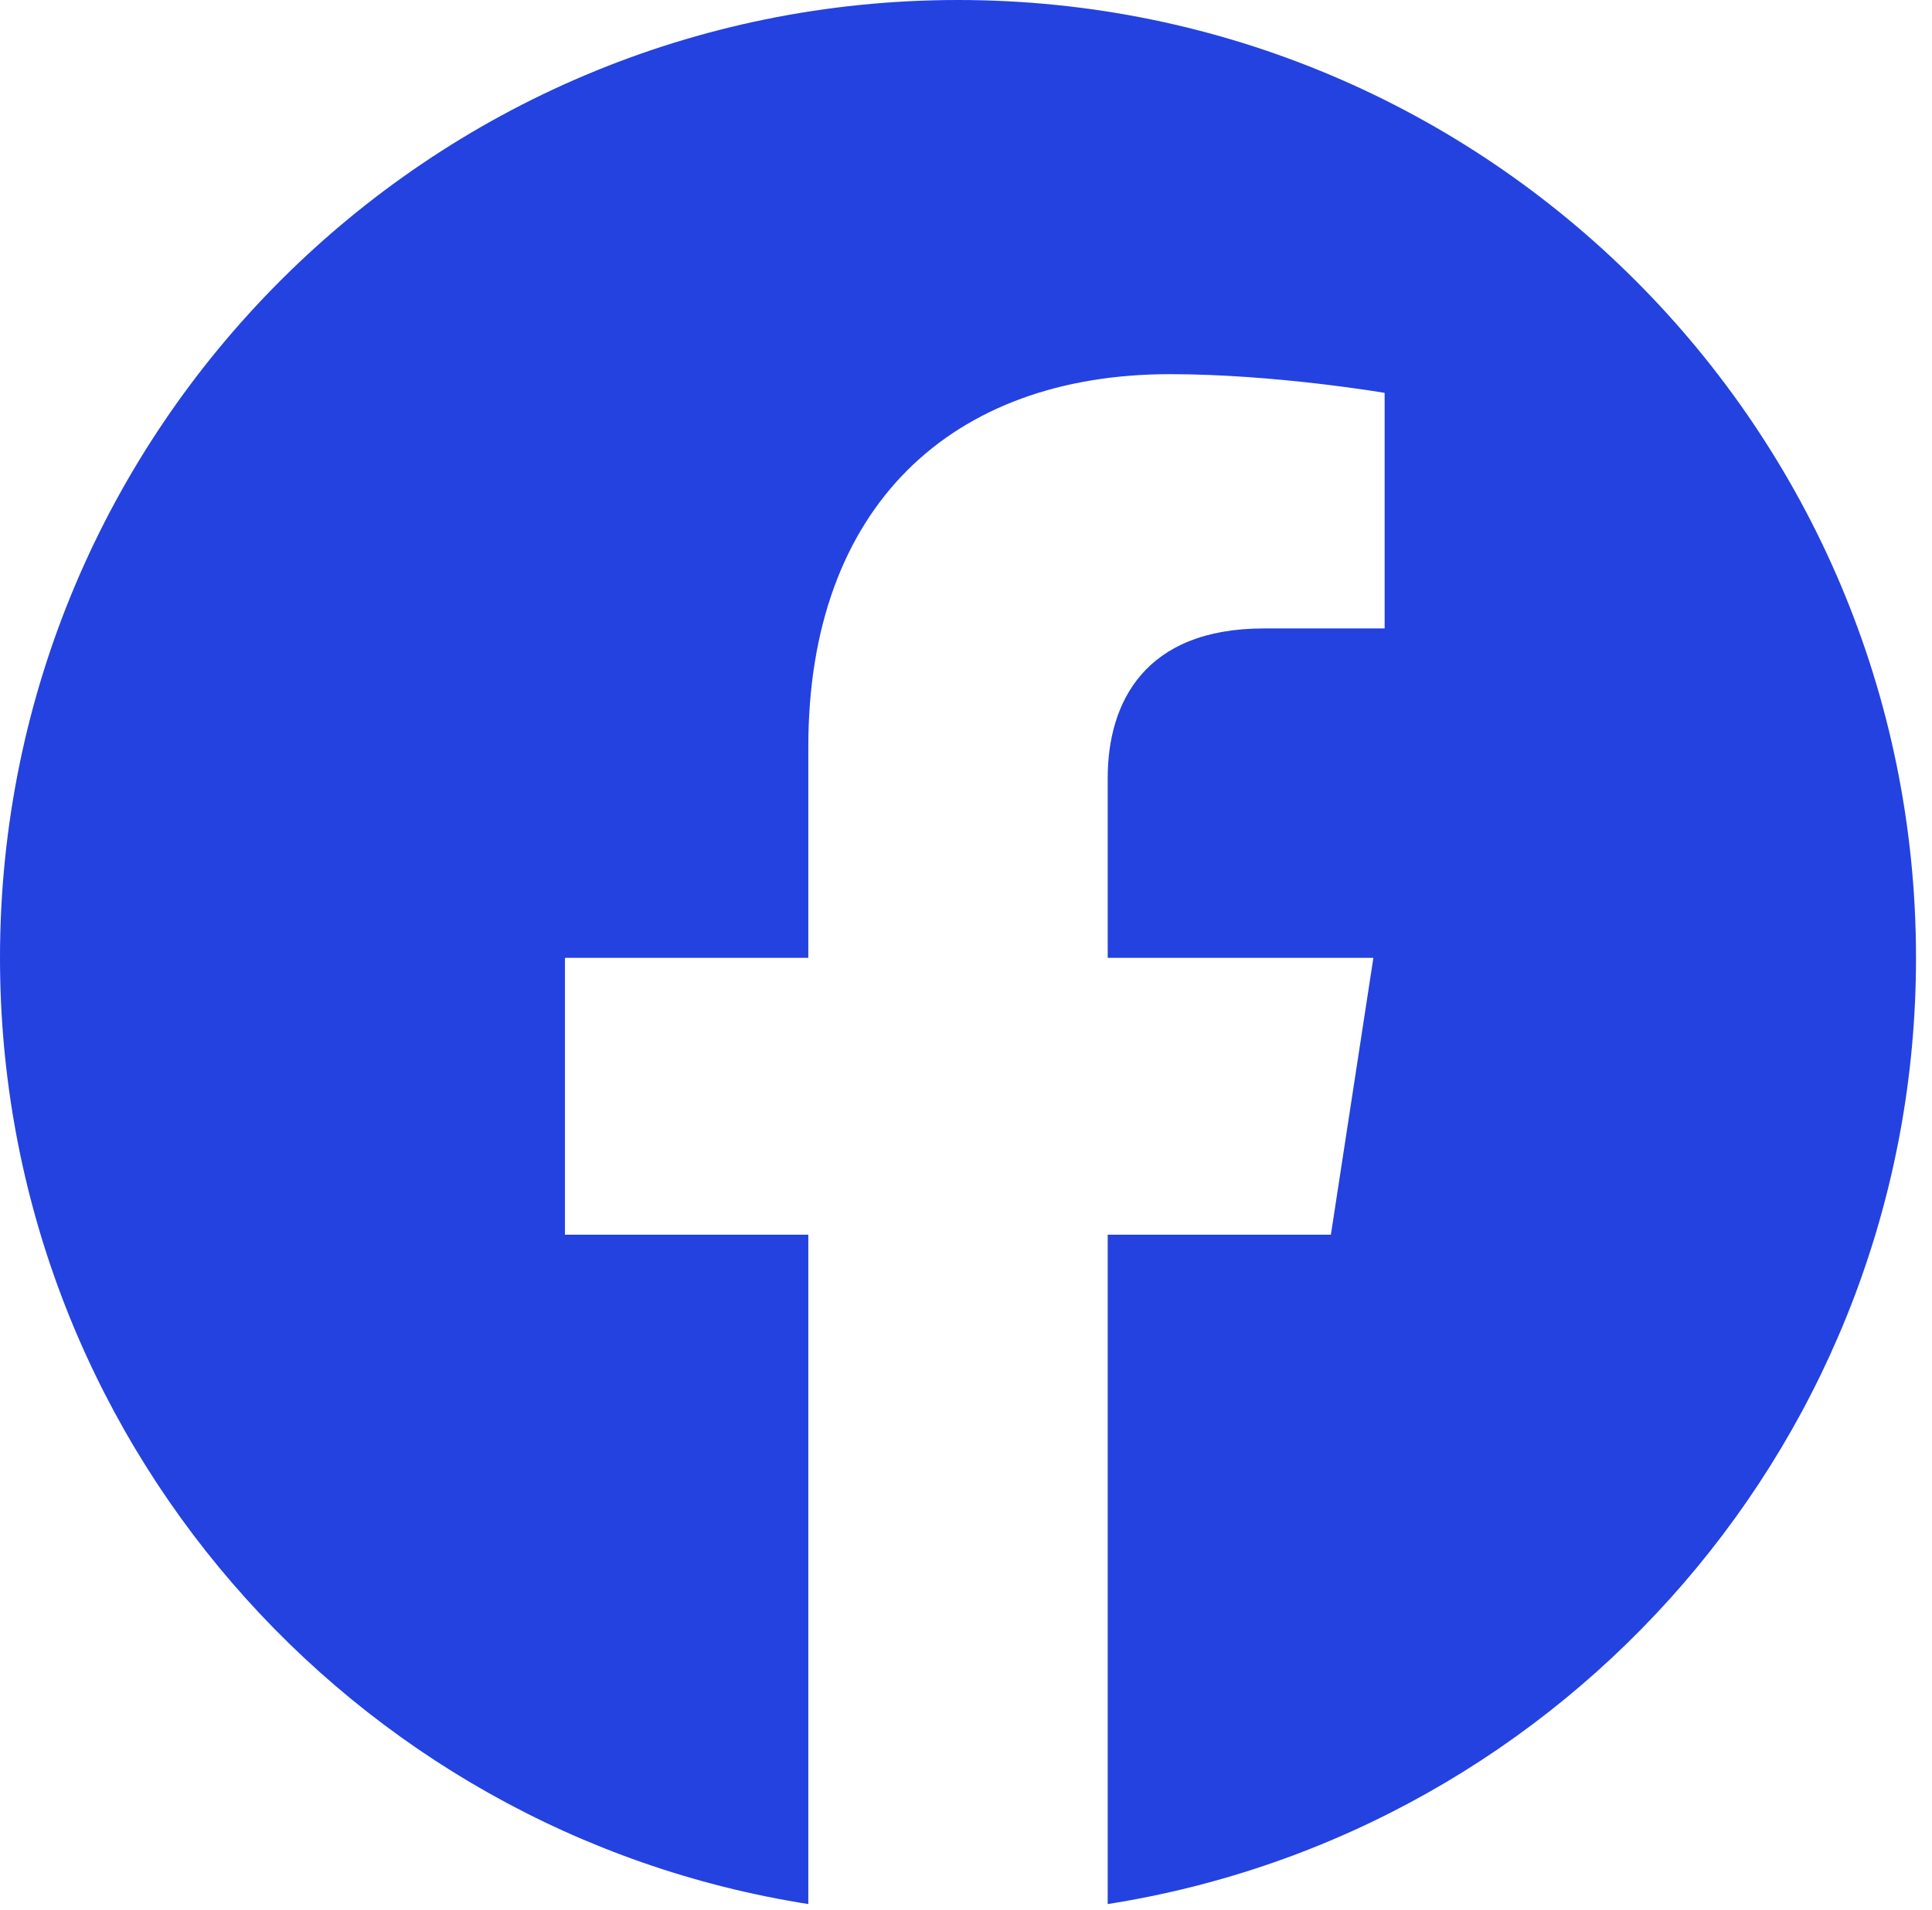
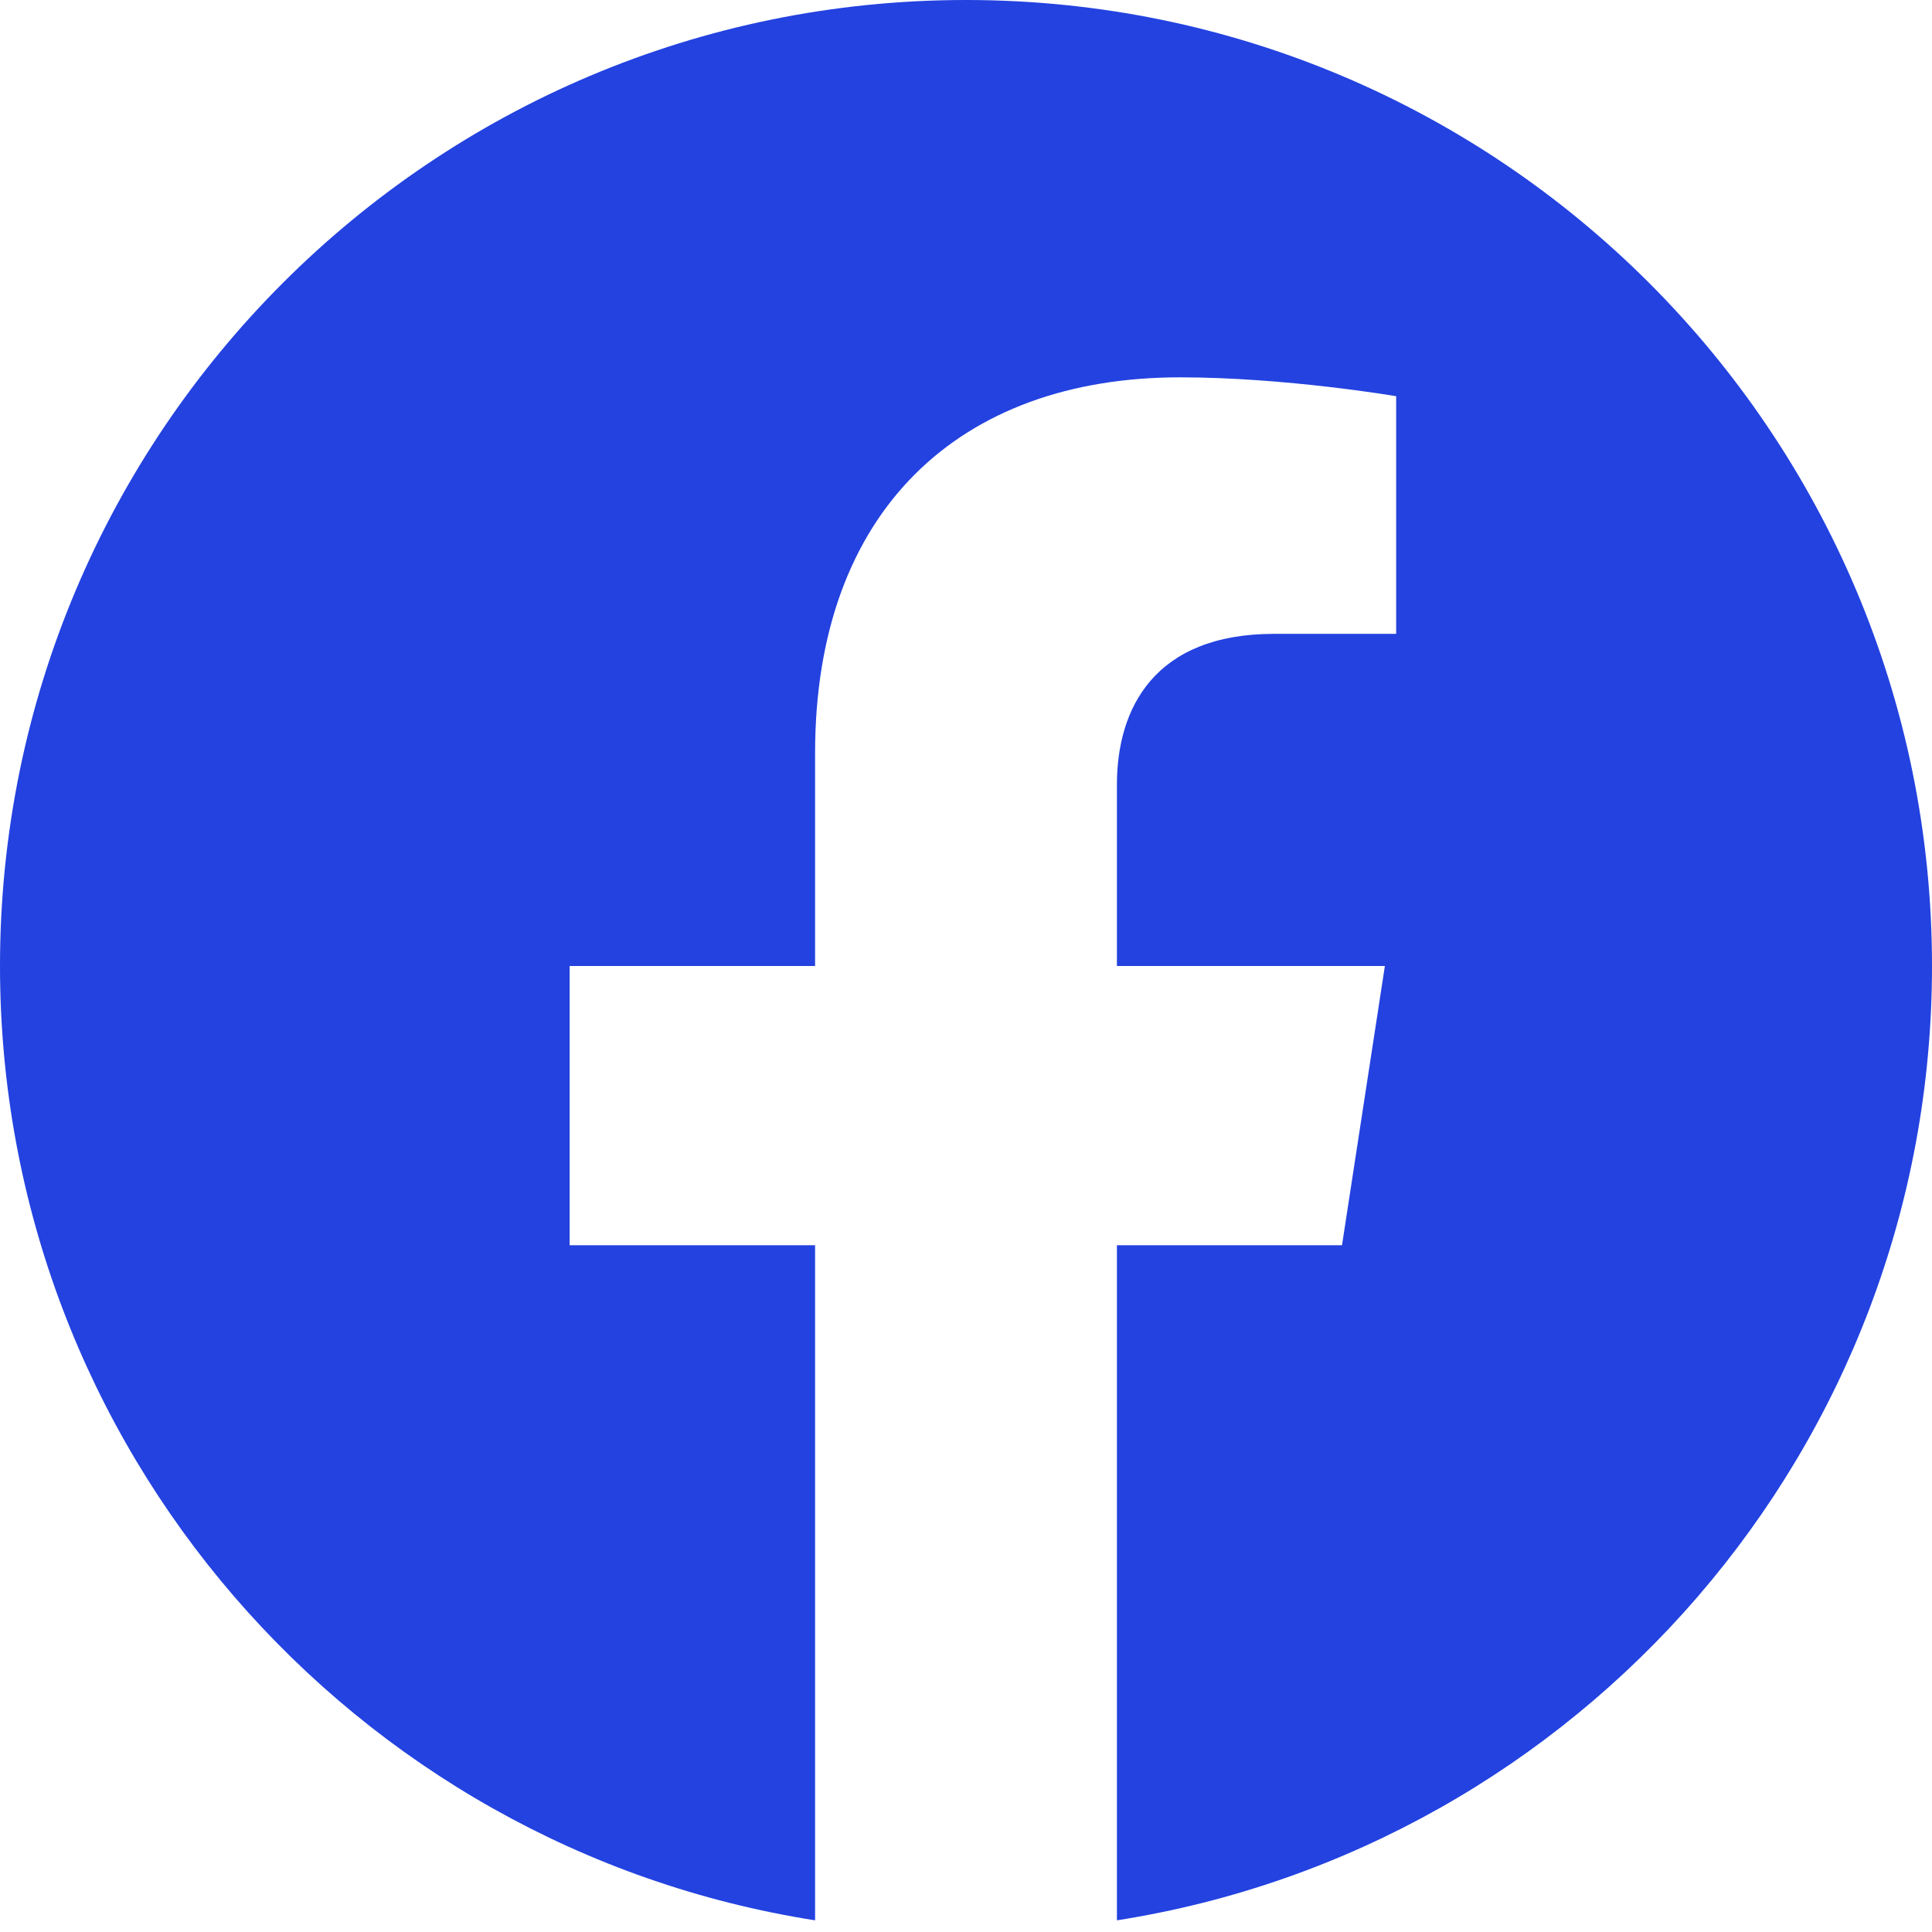
- <svg xmlns="http://www.w3.org/2000/svg" width="87" height="86" viewBox="0 0 87 86" fill="none">
-   <path d="M86.28 43.14C86.28 19.309 66.971 0 43.14 0C19.309 0 0 19.309 0 43.14C0 64.672 15.776 82.519 36.399 85.758V55.611H25.44V43.14H36.399V33.635C36.399 22.824 42.836 16.852 52.693 16.852C57.414 16.852 62.351 17.694 62.351 17.694V28.305H56.91C51.552 28.305 49.881 31.631 49.881 35.043V43.14H61.845L59.931 55.611H49.881V85.758C70.504 82.519 86.28 64.672 86.28 43.14Z" fill="#2342E0" />
+ <svg xmlns="http://www.w3.org/2000/svg" width="26" height="26" viewBox="0 0 26 26" fill="none">
+   <path d="M26 13C26 5.819 20.181 0 13 0C5.819 0 0 5.819 0 13C0 19.488 4.754 24.867 10.969 25.843V16.758H7.666V13H10.969V10.136C10.969 6.878 12.908 5.078 15.879 5.078C17.302 5.078 18.789 5.332 18.789 5.332V8.53H17.149C15.535 8.53 15.031 9.532 15.031 10.56V13H18.637L18.06 16.758H15.031V25.843C21.246 24.867 26 19.488 26 13Z" fill="#2342E0" />
</svg>
